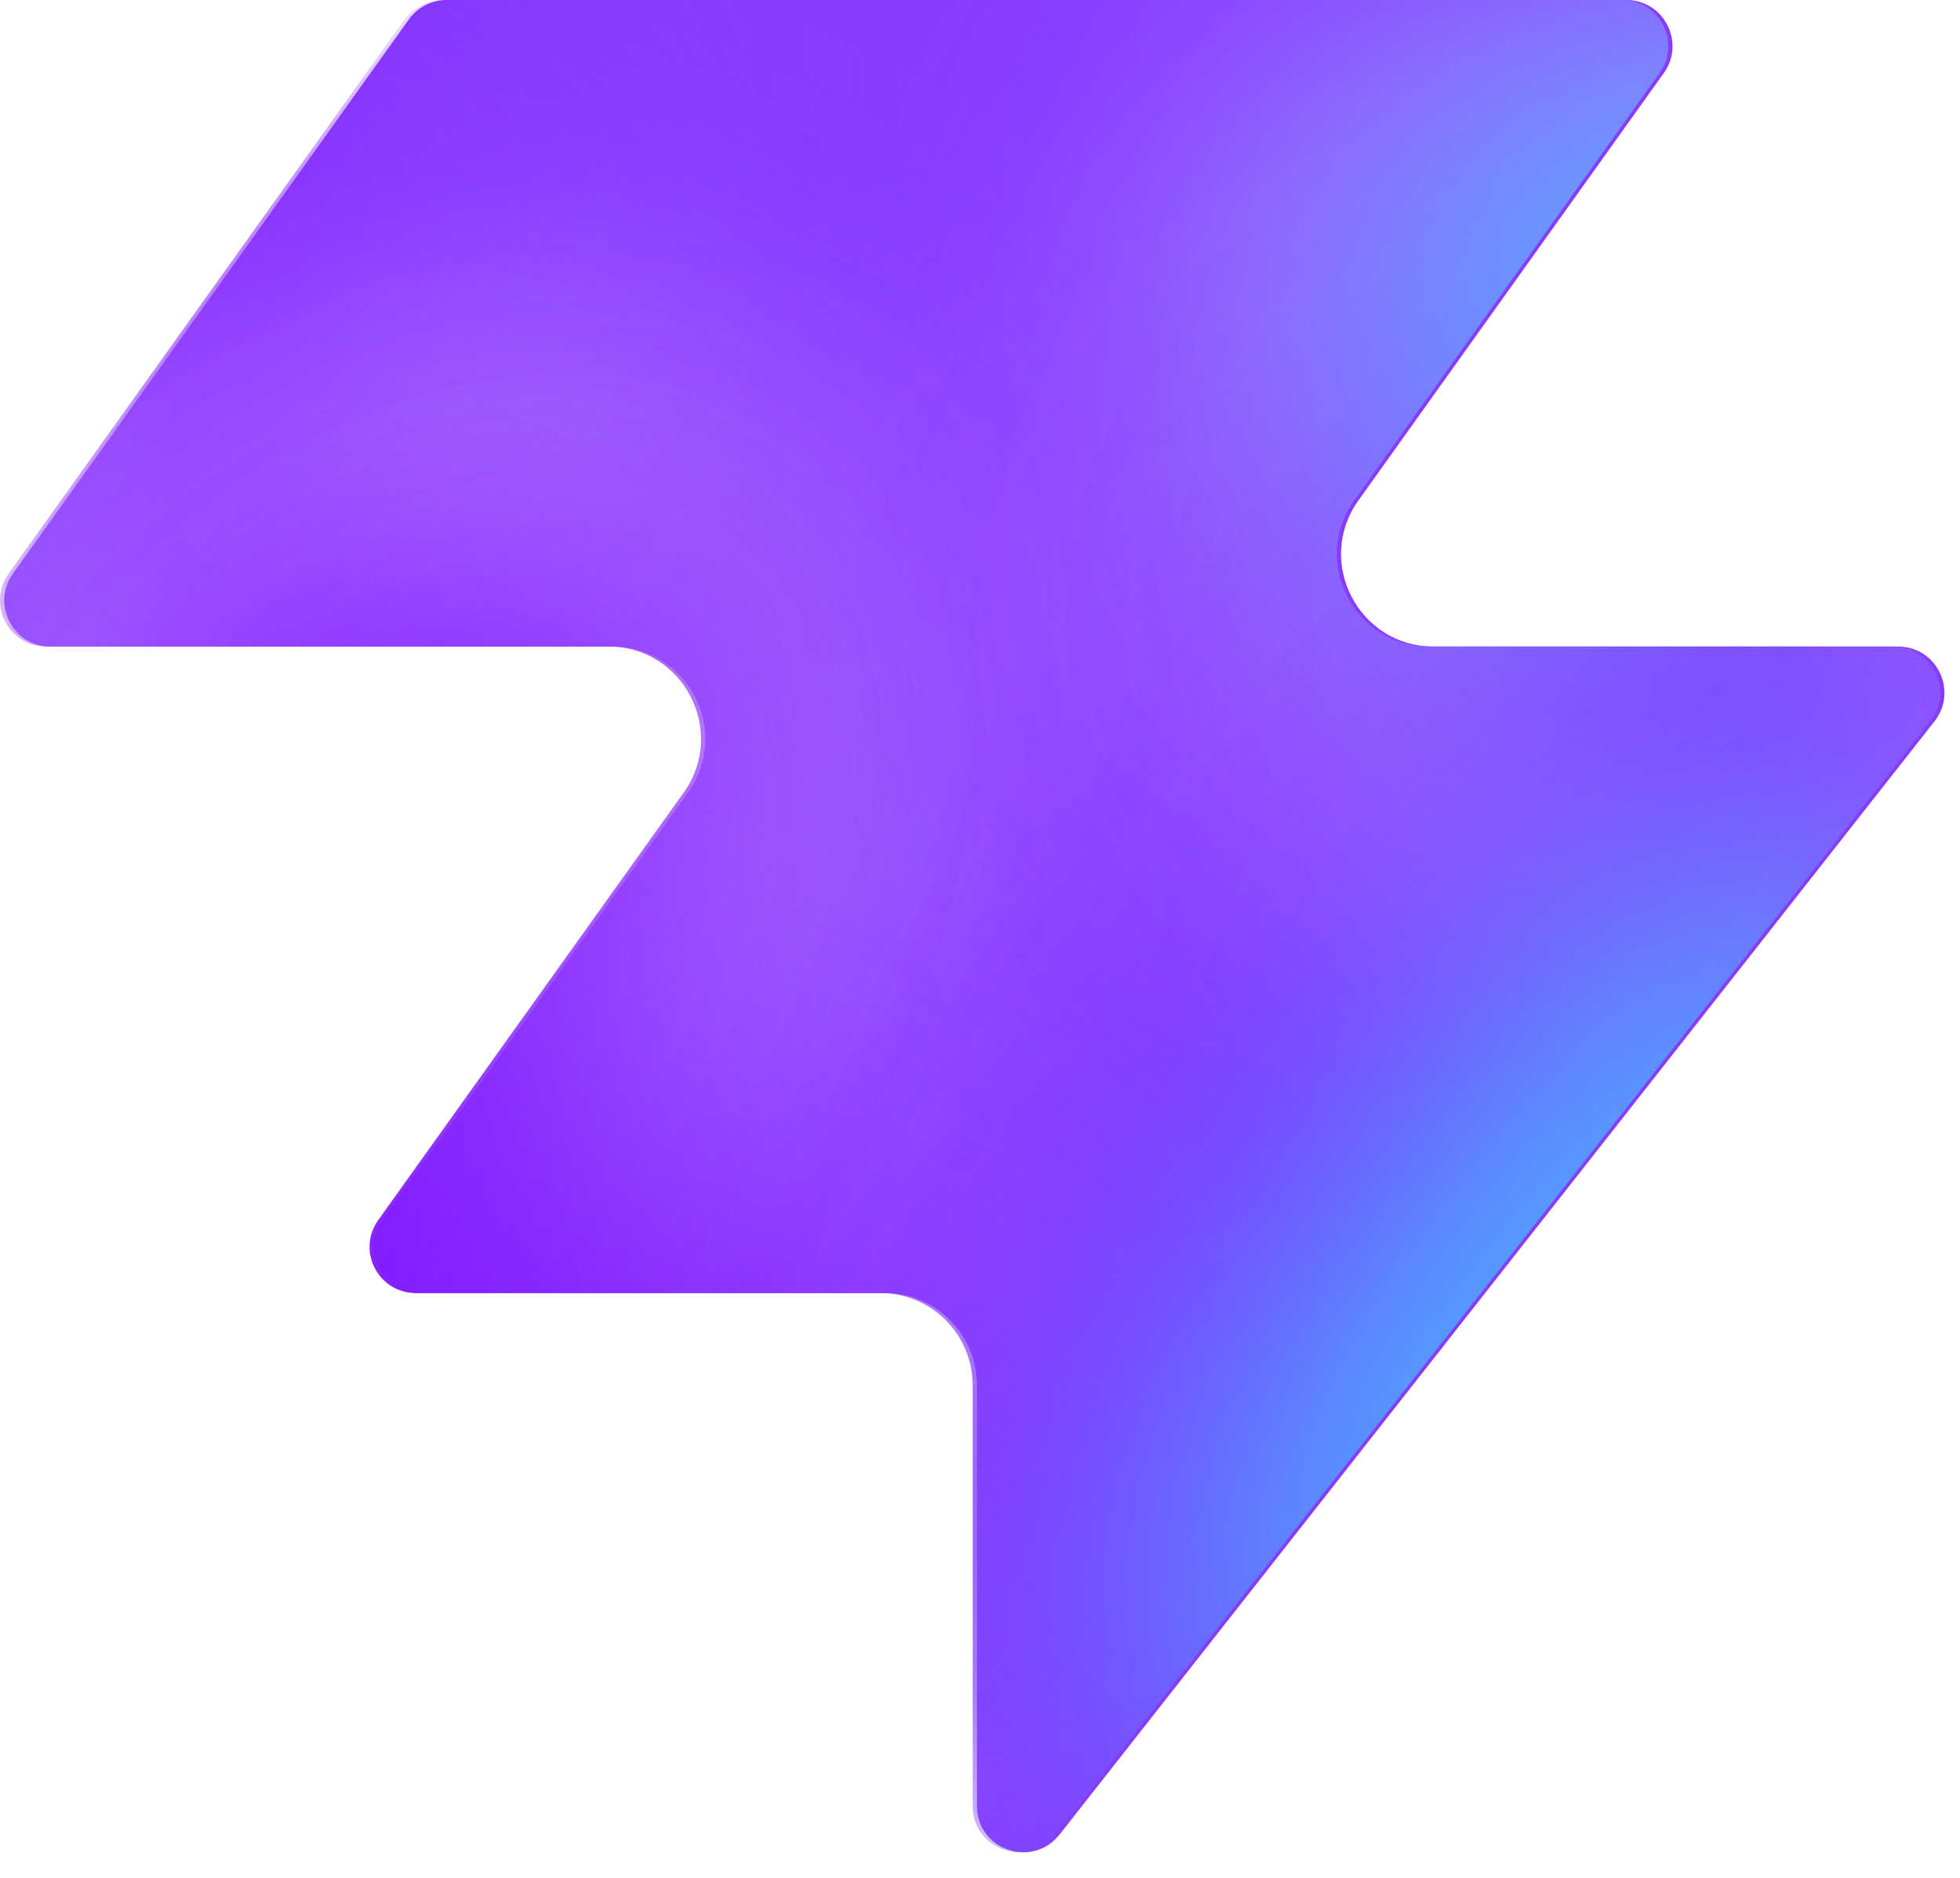
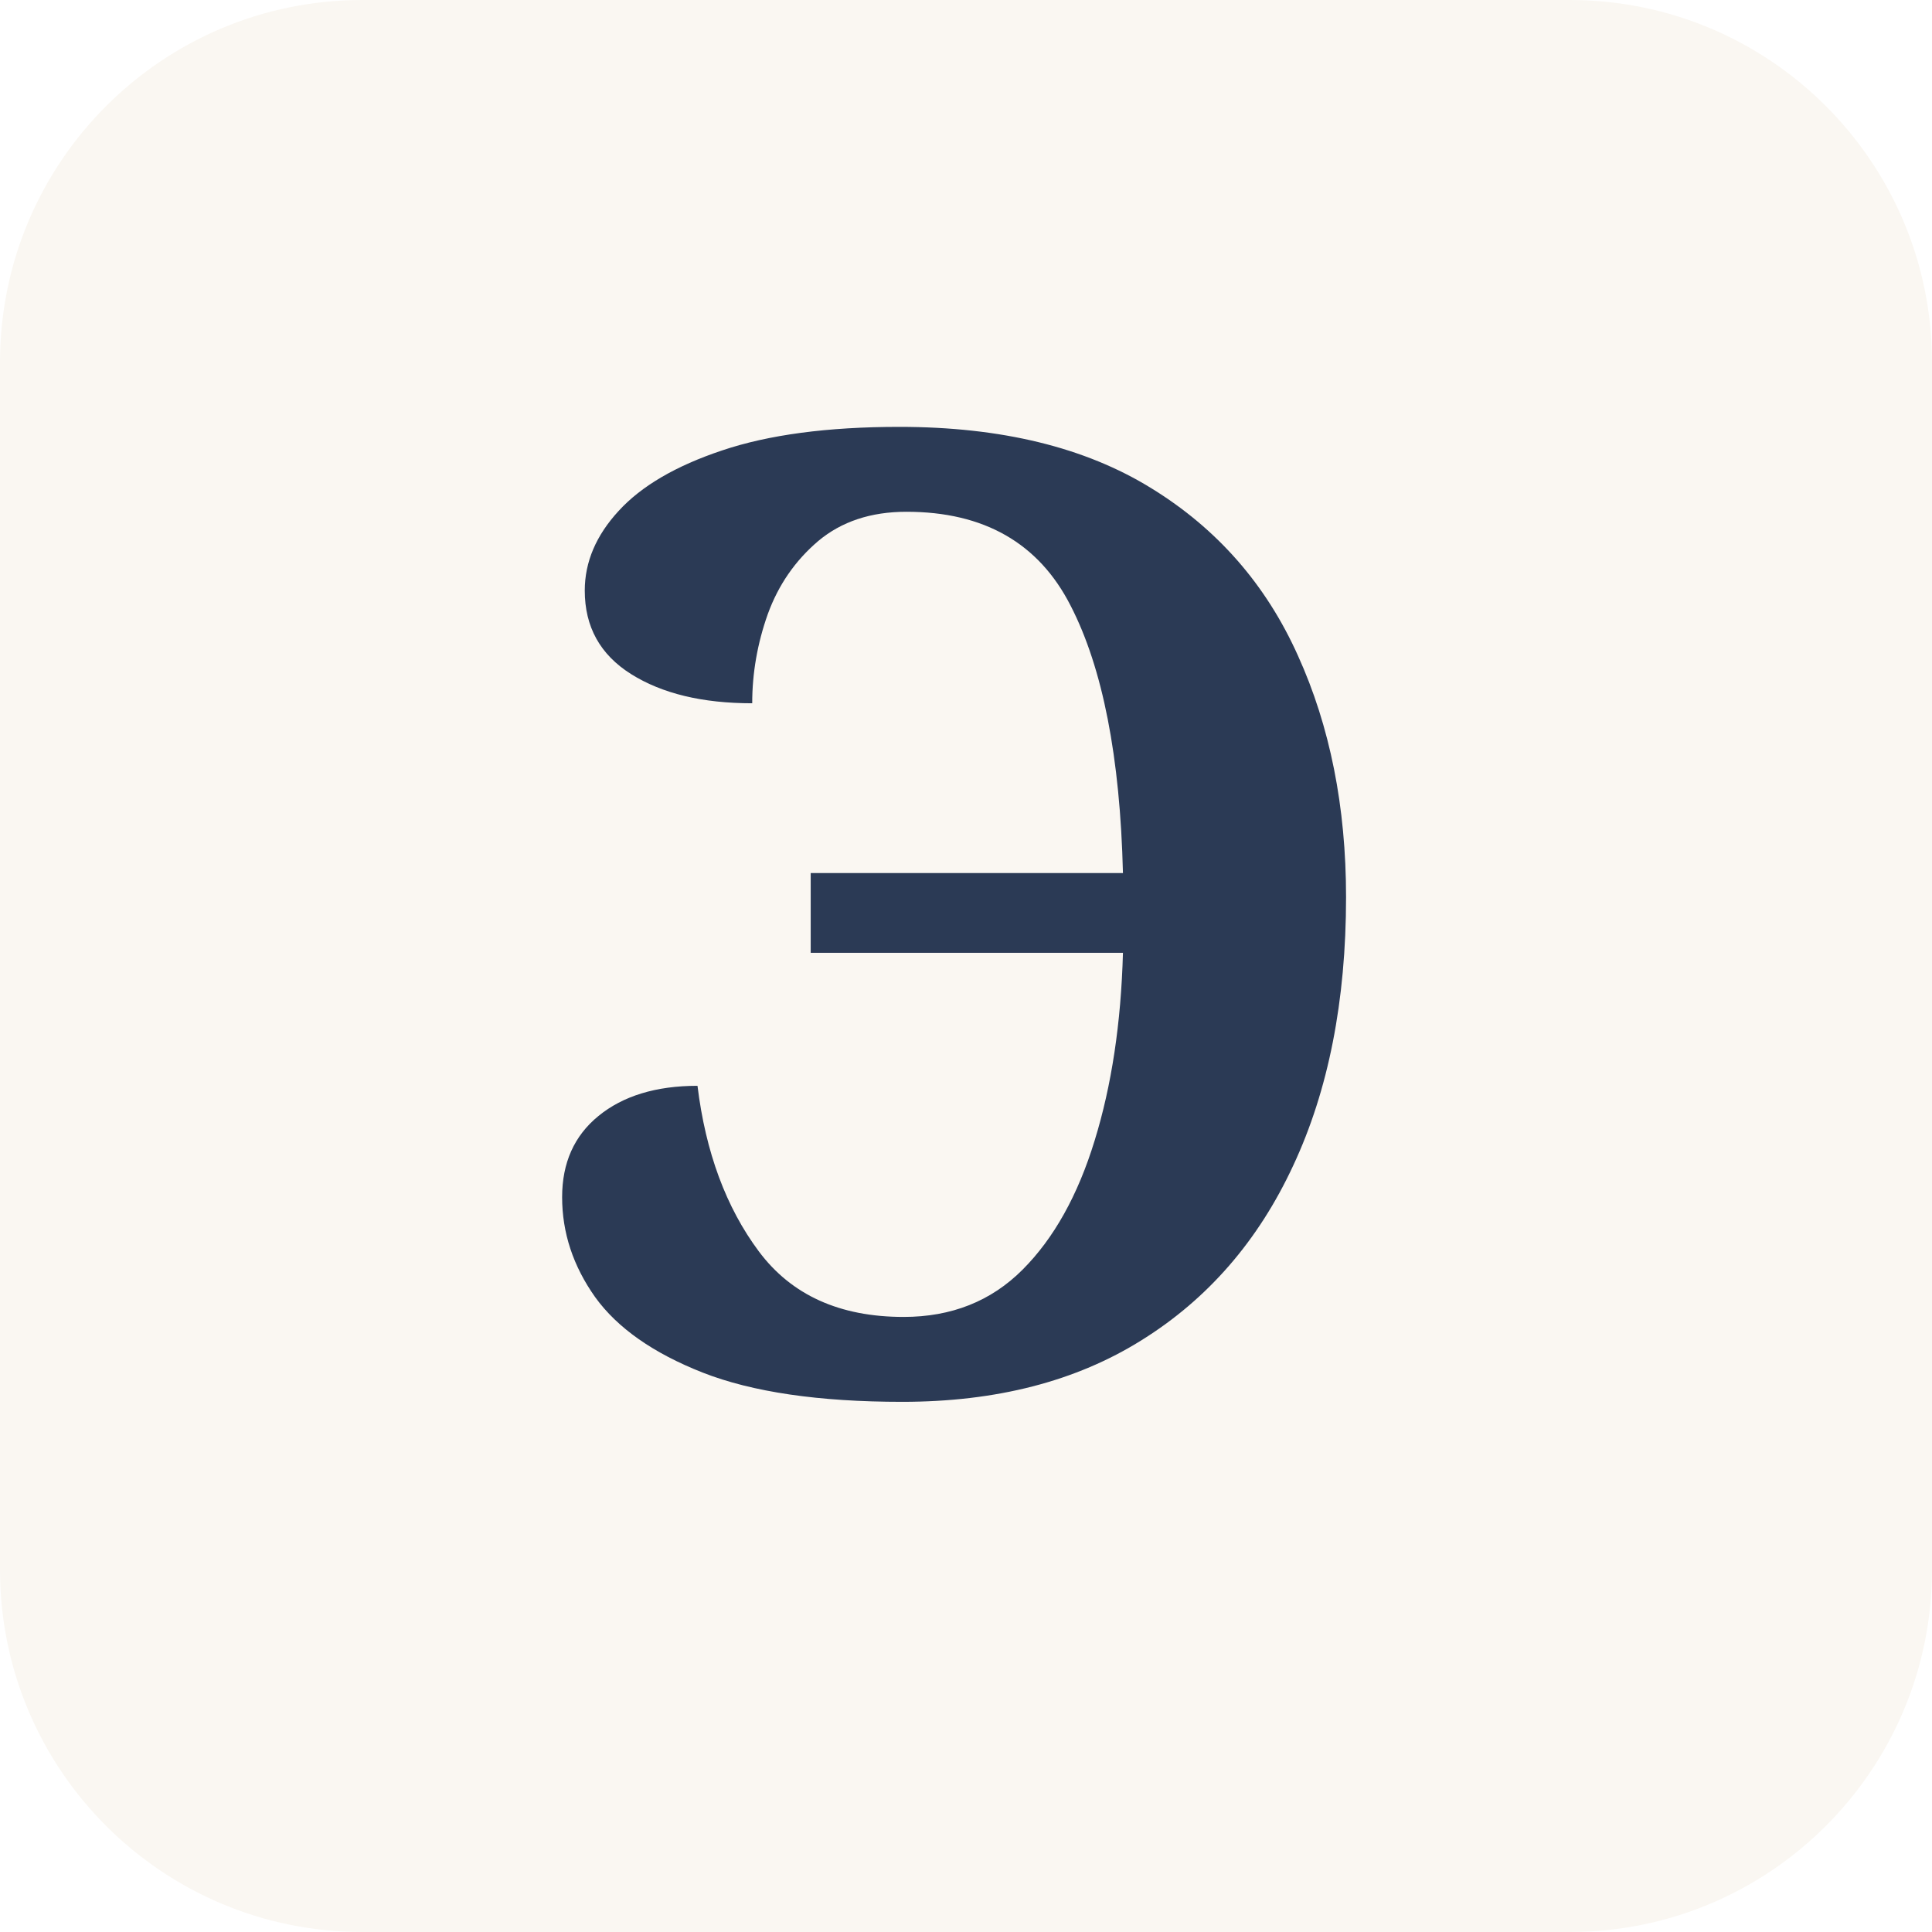
- <svg xmlns="http://www.w3.org/2000/svg" width="48" height="46" fill="none" viewBox="0 0 48 46">
-   <path fill="#863bff" d="M25.946 44.938c-.664.845-2.021.375-2.021-.698V33.937a2.26 2.26 0 0 0-2.262-2.262H10.287c-.92 0-1.456-1.04-.92-1.788l7.48-10.471c1.07-1.497 0-3.578-1.842-3.578H1.237c-.92 0-1.456-1.04-.92-1.788L10.013.474c.214-.297.556-.474.92-.474h28.894c.92 0 1.456 1.04.92 1.788l-7.48 10.471c-1.07 1.498 0 3.579 1.842 3.579h11.377c.943 0 1.473 1.088.89 1.83L25.947 44.94z" style="fill:#863bff;fill:color(display-p3 .525 .23 1);fill-opacity:1" />
-   <mask id="a" width="48" height="46" x="0" y="0" maskUnits="userSpaceOnUse" style="mask-type:alpha">
-     <path fill="#000" d="M25.842 44.938c-.664.844-2.021.375-2.021-.698V33.937a2.26 2.26 0 0 0-2.262-2.262H10.183c-.92 0-1.456-1.04-.92-1.788l7.48-10.471c1.07-1.498 0-3.579-1.842-3.579H1.133c-.92 0-1.456-1.04-.92-1.787L9.91.473c.214-.297.556-.474.92-.474h28.894c.92 0 1.456 1.04.92 1.788l-7.48 10.471c-1.07 1.498 0 3.578 1.842 3.578h11.377c.943 0 1.473 1.088.89 1.832L25.843 44.94z" style="fill:#000;fill-opacity:1" />
-   </mask>
-   <g mask="url(#a)">
-     <g filter="url(#b)">
-       <ellipse cx="5.508" cy="14.704" fill="#ede6ff" rx="5.508" ry="14.704" style="fill:#ede6ff;fill:color(display-p3 .927 .903 1);fill-opacity:1" transform="matrix(.00324 1 1 -.00324 -4.47 31.516)" />
-     </g>
-     <g filter="url(#c)">
-       <ellipse cx="10.399" cy="29.851" fill="#ede6ff" rx="10.399" ry="29.851" style="fill:#ede6ff;fill:color(display-p3 .927 .903 1);fill-opacity:1" transform="matrix(.00324 1 1 -.00324 -39.328 7.883)" />
-     </g>
-     <g filter="url(#d)">
-       <ellipse cx="5.508" cy="30.487" fill="#7e14ff" rx="5.508" ry="30.487" style="fill:#7e14ff;fill:color(display-p3 .492 .077 1);fill-opacity:1" transform="rotate(89.814 -25.913 -14.639)scale(1 -1)" />
-     </g>
-     <g filter="url(#e)">
-       <ellipse cx="5.508" cy="30.599" fill="#7e14ff" rx="5.508" ry="30.599" style="fill:#7e14ff;fill:color(display-p3 .492 .077 1);fill-opacity:1" transform="rotate(89.814 -32.644 -3.334)scale(1 -1)" />
-     </g>
-     <g filter="url(#f)">
-       <ellipse cx="5.508" cy="30.599" fill="#7e14ff" rx="5.508" ry="30.599" style="fill:#7e14ff;fill:color(display-p3 .492 .077 1);fill-opacity:1" transform="matrix(.00324 1 1 -.00324 -34.34 30.47)" />
-     </g>
-     <g filter="url(#g)">
-       <ellipse cx="14.072" cy="22.078" fill="#ede6ff" rx="14.072" ry="22.078" style="fill:#ede6ff;fill:color(display-p3 .927 .903 1);fill-opacity:1" transform="rotate(93.35 24.506 48.493)scale(-1 1)" />
-     </g>
-     <g filter="url(#h)">
-       <ellipse cx="3.47" cy="21.501" fill="#7e14ff" rx="3.47" ry="21.501" style="fill:#7e14ff;fill:color(display-p3 .492 .077 1);fill-opacity:1" transform="rotate(89.009 28.708 47.59)scale(-1 1)" />
-     </g>
-     <g filter="url(#i)">
-       <ellipse cx="3.47" cy="21.501" fill="#7e14ff" rx="3.47" ry="21.501" style="fill:#7e14ff;fill:color(display-p3 .492 .077 1);fill-opacity:1" transform="rotate(89.009 28.708 47.59)scale(-1 1)" />
-     </g>
-     <g filter="url(#j)">
-       <ellipse cx=".387" cy="8.972" fill="#7e14ff" rx="4.407" ry="29.108" style="fill:#7e14ff;fill:color(display-p3 .492 .077 1);fill-opacity:1" transform="rotate(39.51 .387 8.972)" />
-     </g>
-     <g filter="url(#k)">
-       <ellipse cx="47.523" cy="-6.092" fill="#7e14ff" rx="4.407" ry="29.108" style="fill:#7e14ff;fill:color(display-p3 .492 .077 1);fill-opacity:1" transform="rotate(37.892 47.523 -6.092)" />
-     </g>
-     <g filter="url(#l)">
-       <ellipse cx="41.412" cy="6.333" fill="#47bfff" rx="5.971" ry="9.665" style="fill:#47bfff;fill:color(display-p3 .28 .748 1);fill-opacity:1" transform="rotate(37.892 41.412 6.333)" />
-     </g>
-     <g filter="url(#m)">
-       <ellipse cx="-1.879" cy="38.332" fill="#7e14ff" rx="4.407" ry="29.108" style="fill:#7e14ff;fill:color(display-p3 .492 .077 1);fill-opacity:1" transform="rotate(37.892 -1.88 38.332)" />
-     </g>
-     <g filter="url(#n)">
-       <ellipse cx="-1.879" cy="38.332" fill="#7e14ff" rx="4.407" ry="29.108" style="fill:#7e14ff;fill:color(display-p3 .492 .077 1);fill-opacity:1" transform="rotate(37.892 -1.88 38.332)" />
-     </g>
-     <g filter="url(#o)">
-       <ellipse cx="35.651" cy="29.907" fill="#7e14ff" rx="4.407" ry="29.108" style="fill:#7e14ff;fill:color(display-p3 .492 .077 1);fill-opacity:1" transform="rotate(37.892 35.651 29.907)" />
-     </g>
-     <g filter="url(#p)">
-       <ellipse cx="38.418" cy="32.4" fill="#47bfff" rx="5.971" ry="15.297" style="fill:#47bfff;fill:color(display-p3 .28 .748 1);fill-opacity:1" transform="rotate(37.892 38.418 32.4)" />
-     </g>
-   </g>
-   <defs>
-     <filter id="b" width="60.045" height="41.654" x="-19.77" y="16.149" color-interpolation-filters="sRGB" filterUnits="userSpaceOnUse">
-       <feFlood flood-opacity="0" result="BackgroundImageFix" />
-       <feBlend in="SourceGraphic" in2="BackgroundImageFix" result="shape" />
-       <feGaussianBlur result="effect1_foregroundBlur_2002_17158" stdDeviation="7.659" />
-     </filter>
-     <filter id="c" width="90.34" height="51.437" x="-54.613" y="-7.533" color-interpolation-filters="sRGB" filterUnits="userSpaceOnUse">
-       <feFlood flood-opacity="0" result="BackgroundImageFix" />
-       <feBlend in="SourceGraphic" in2="BackgroundImageFix" result="shape" />
-       <feGaussianBlur result="effect1_foregroundBlur_2002_17158" stdDeviation="7.659" />
-     </filter>
-     <filter id="d" width="79.355" height="29.4" x="-49.64" y="2.03" color-interpolation-filters="sRGB" filterUnits="userSpaceOnUse">
-       <feFlood flood-opacity="0" result="BackgroundImageFix" />
-       <feBlend in="SourceGraphic" in2="BackgroundImageFix" result="shape" />
-       <feGaussianBlur result="effect1_foregroundBlur_2002_17158" stdDeviation="4.596" />
-     </filter>
-     <filter id="e" width="79.579" height="29.4" x="-45.045" y="20.029" color-interpolation-filters="sRGB" filterUnits="userSpaceOnUse">
-       <feFlood flood-opacity="0" result="BackgroundImageFix" />
-       <feBlend in="SourceGraphic" in2="BackgroundImageFix" result="shape" />
-       <feGaussianBlur result="effect1_foregroundBlur_2002_17158" stdDeviation="4.596" />
-     </filter>
-     <filter id="f" width="79.579" height="29.4" x="-43.513" y="21.178" color-interpolation-filters="sRGB" filterUnits="userSpaceOnUse">
-       <feFlood flood-opacity="0" result="BackgroundImageFix" />
-       <feBlend in="SourceGraphic" in2="BackgroundImageFix" result="shape" />
-       <feGaussianBlur result="effect1_foregroundBlur_2002_17158" stdDeviation="4.596" />
-     </filter>
-     <filter id="g" width="74.749" height="58.852" x="15.756" y="-17.901" color-interpolation-filters="sRGB" filterUnits="userSpaceOnUse">
-       <feFlood flood-opacity="0" result="BackgroundImageFix" />
-       <feBlend in="SourceGraphic" in2="BackgroundImageFix" result="shape" />
-       <feGaussianBlur result="effect1_foregroundBlur_2002_17158" stdDeviation="7.659" />
-     </filter>
-     <filter id="h" width="61.377" height="25.362" x="23.548" y="2.284" color-interpolation-filters="sRGB" filterUnits="userSpaceOnUse">
-       <feFlood flood-opacity="0" result="BackgroundImageFix" />
-       <feBlend in="SourceGraphic" in2="BackgroundImageFix" result="shape" />
-       <feGaussianBlur result="effect1_foregroundBlur_2002_17158" stdDeviation="4.596" />
-     </filter>
-     <filter id="i" width="61.377" height="25.362" x="23.548" y="2.284" color-interpolation-filters="sRGB" filterUnits="userSpaceOnUse">
-       <feFlood flood-opacity="0" result="BackgroundImageFix" />
-       <feBlend in="SourceGraphic" in2="BackgroundImageFix" result="shape" />
-       <feGaussianBlur result="effect1_foregroundBlur_2002_17158" stdDeviation="4.596" />
-     </filter>
-     <filter id="j" width="56.045" height="63.649" x="-27.636" y="-22.853" color-interpolation-filters="sRGB" filterUnits="userSpaceOnUse">
-       <feFlood flood-opacity="0" result="BackgroundImageFix" />
-       <feBlend in="SourceGraphic" in2="BackgroundImageFix" result="shape" />
-       <feGaussianBlur result="effect1_foregroundBlur_2002_17158" stdDeviation="4.596" />
-     </filter>
-     <filter id="k" width="54.814" height="64.646" x="20.116" y="-38.415" color-interpolation-filters="sRGB" filterUnits="userSpaceOnUse">
-       <feFlood flood-opacity="0" result="BackgroundImageFix" />
-       <feBlend in="SourceGraphic" in2="BackgroundImageFix" result="shape" />
-       <feGaussianBlur result="effect1_foregroundBlur_2002_17158" stdDeviation="4.596" />
-     </filter>
-     <filter id="l" width="33.541" height="35.313" x="24.641" y="-11.323" color-interpolation-filters="sRGB" filterUnits="userSpaceOnUse">
-       <feFlood flood-opacity="0" result="BackgroundImageFix" />
-       <feBlend in="SourceGraphic" in2="BackgroundImageFix" result="shape" />
-       <feGaussianBlur result="effect1_foregroundBlur_2002_17158" stdDeviation="4.596" />
-     </filter>
-     <filter id="m" width="54.814" height="64.646" x="-29.286" y="6.009" color-interpolation-filters="sRGB" filterUnits="userSpaceOnUse">
-       <feFlood flood-opacity="0" result="BackgroundImageFix" />
-       <feBlend in="SourceGraphic" in2="BackgroundImageFix" result="shape" />
-       <feGaussianBlur result="effect1_foregroundBlur_2002_17158" stdDeviation="4.596" />
-     </filter>
-     <filter id="n" width="54.814" height="64.646" x="-29.286" y="6.009" color-interpolation-filters="sRGB" filterUnits="userSpaceOnUse">
-       <feFlood flood-opacity="0" result="BackgroundImageFix" />
-       <feBlend in="SourceGraphic" in2="BackgroundImageFix" result="shape" />
-       <feGaussianBlur result="effect1_foregroundBlur_2002_17158" stdDeviation="4.596" />
-     </filter>
-     <filter id="o" width="54.814" height="64.646" x="8.244" y="-2.416" color-interpolation-filters="sRGB" filterUnits="userSpaceOnUse">
-       <feFlood flood-opacity="0" result="BackgroundImageFix" />
-       <feBlend in="SourceGraphic" in2="BackgroundImageFix" result="shape" />
-       <feGaussianBlur result="effect1_foregroundBlur_2002_17158" stdDeviation="4.596" />
-     </filter>
-     <filter id="p" width="39.409" height="43.623" x="18.713" y="10.588" color-interpolation-filters="sRGB" filterUnits="userSpaceOnUse">
-       <feFlood flood-opacity="0" result="BackgroundImageFix" />
-       <feBlend in="SourceGraphic" in2="BackgroundImageFix" result="shape" />
-       <feGaussianBlur result="effect1_foregroundBlur_2002_17158" stdDeviation="4.596" />
-     </filter>
-   </defs>
+ <svg xmlns="http://www.w3.org/2000/svg" viewBox="0 0 64 64">
+   <rect width="64" height="64" rx="12" fill="#FAF7F2" />
+   <text x="32" y="46" font-family="Georgia, serif" font-size="44" font-weight="bold" text-anchor="middle" fill="#2B3A55">Э</text>
</svg>
